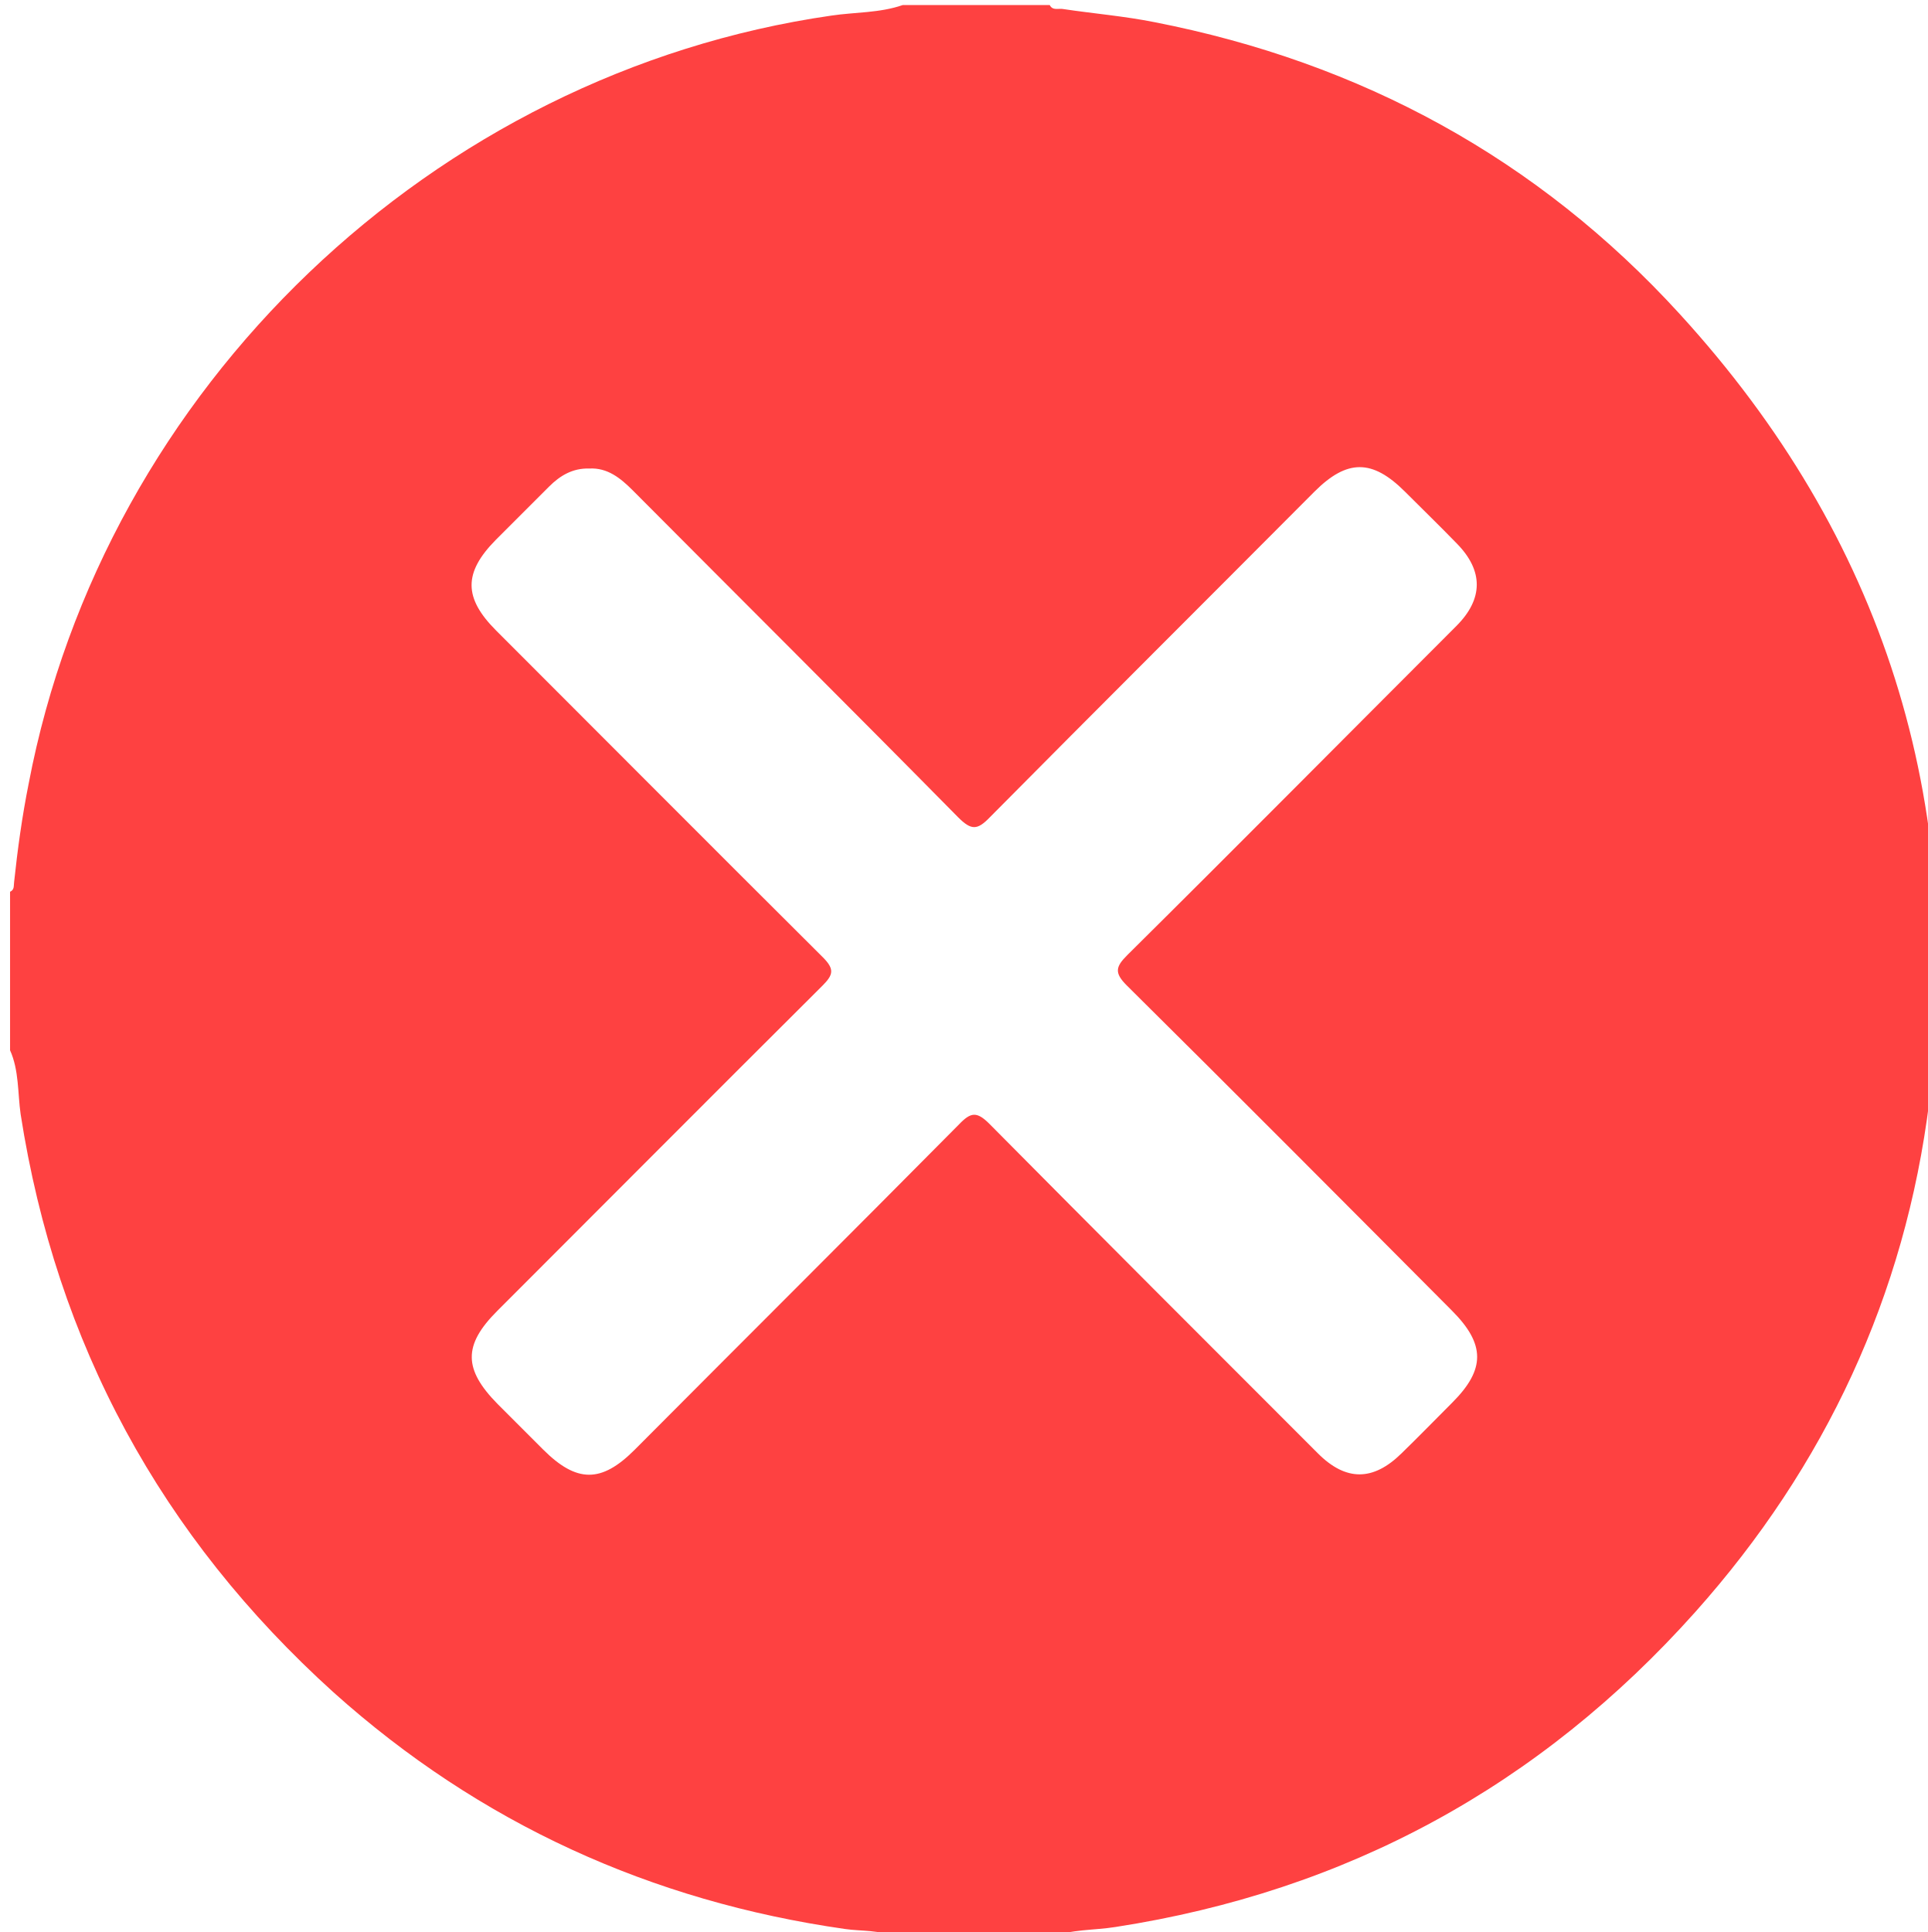
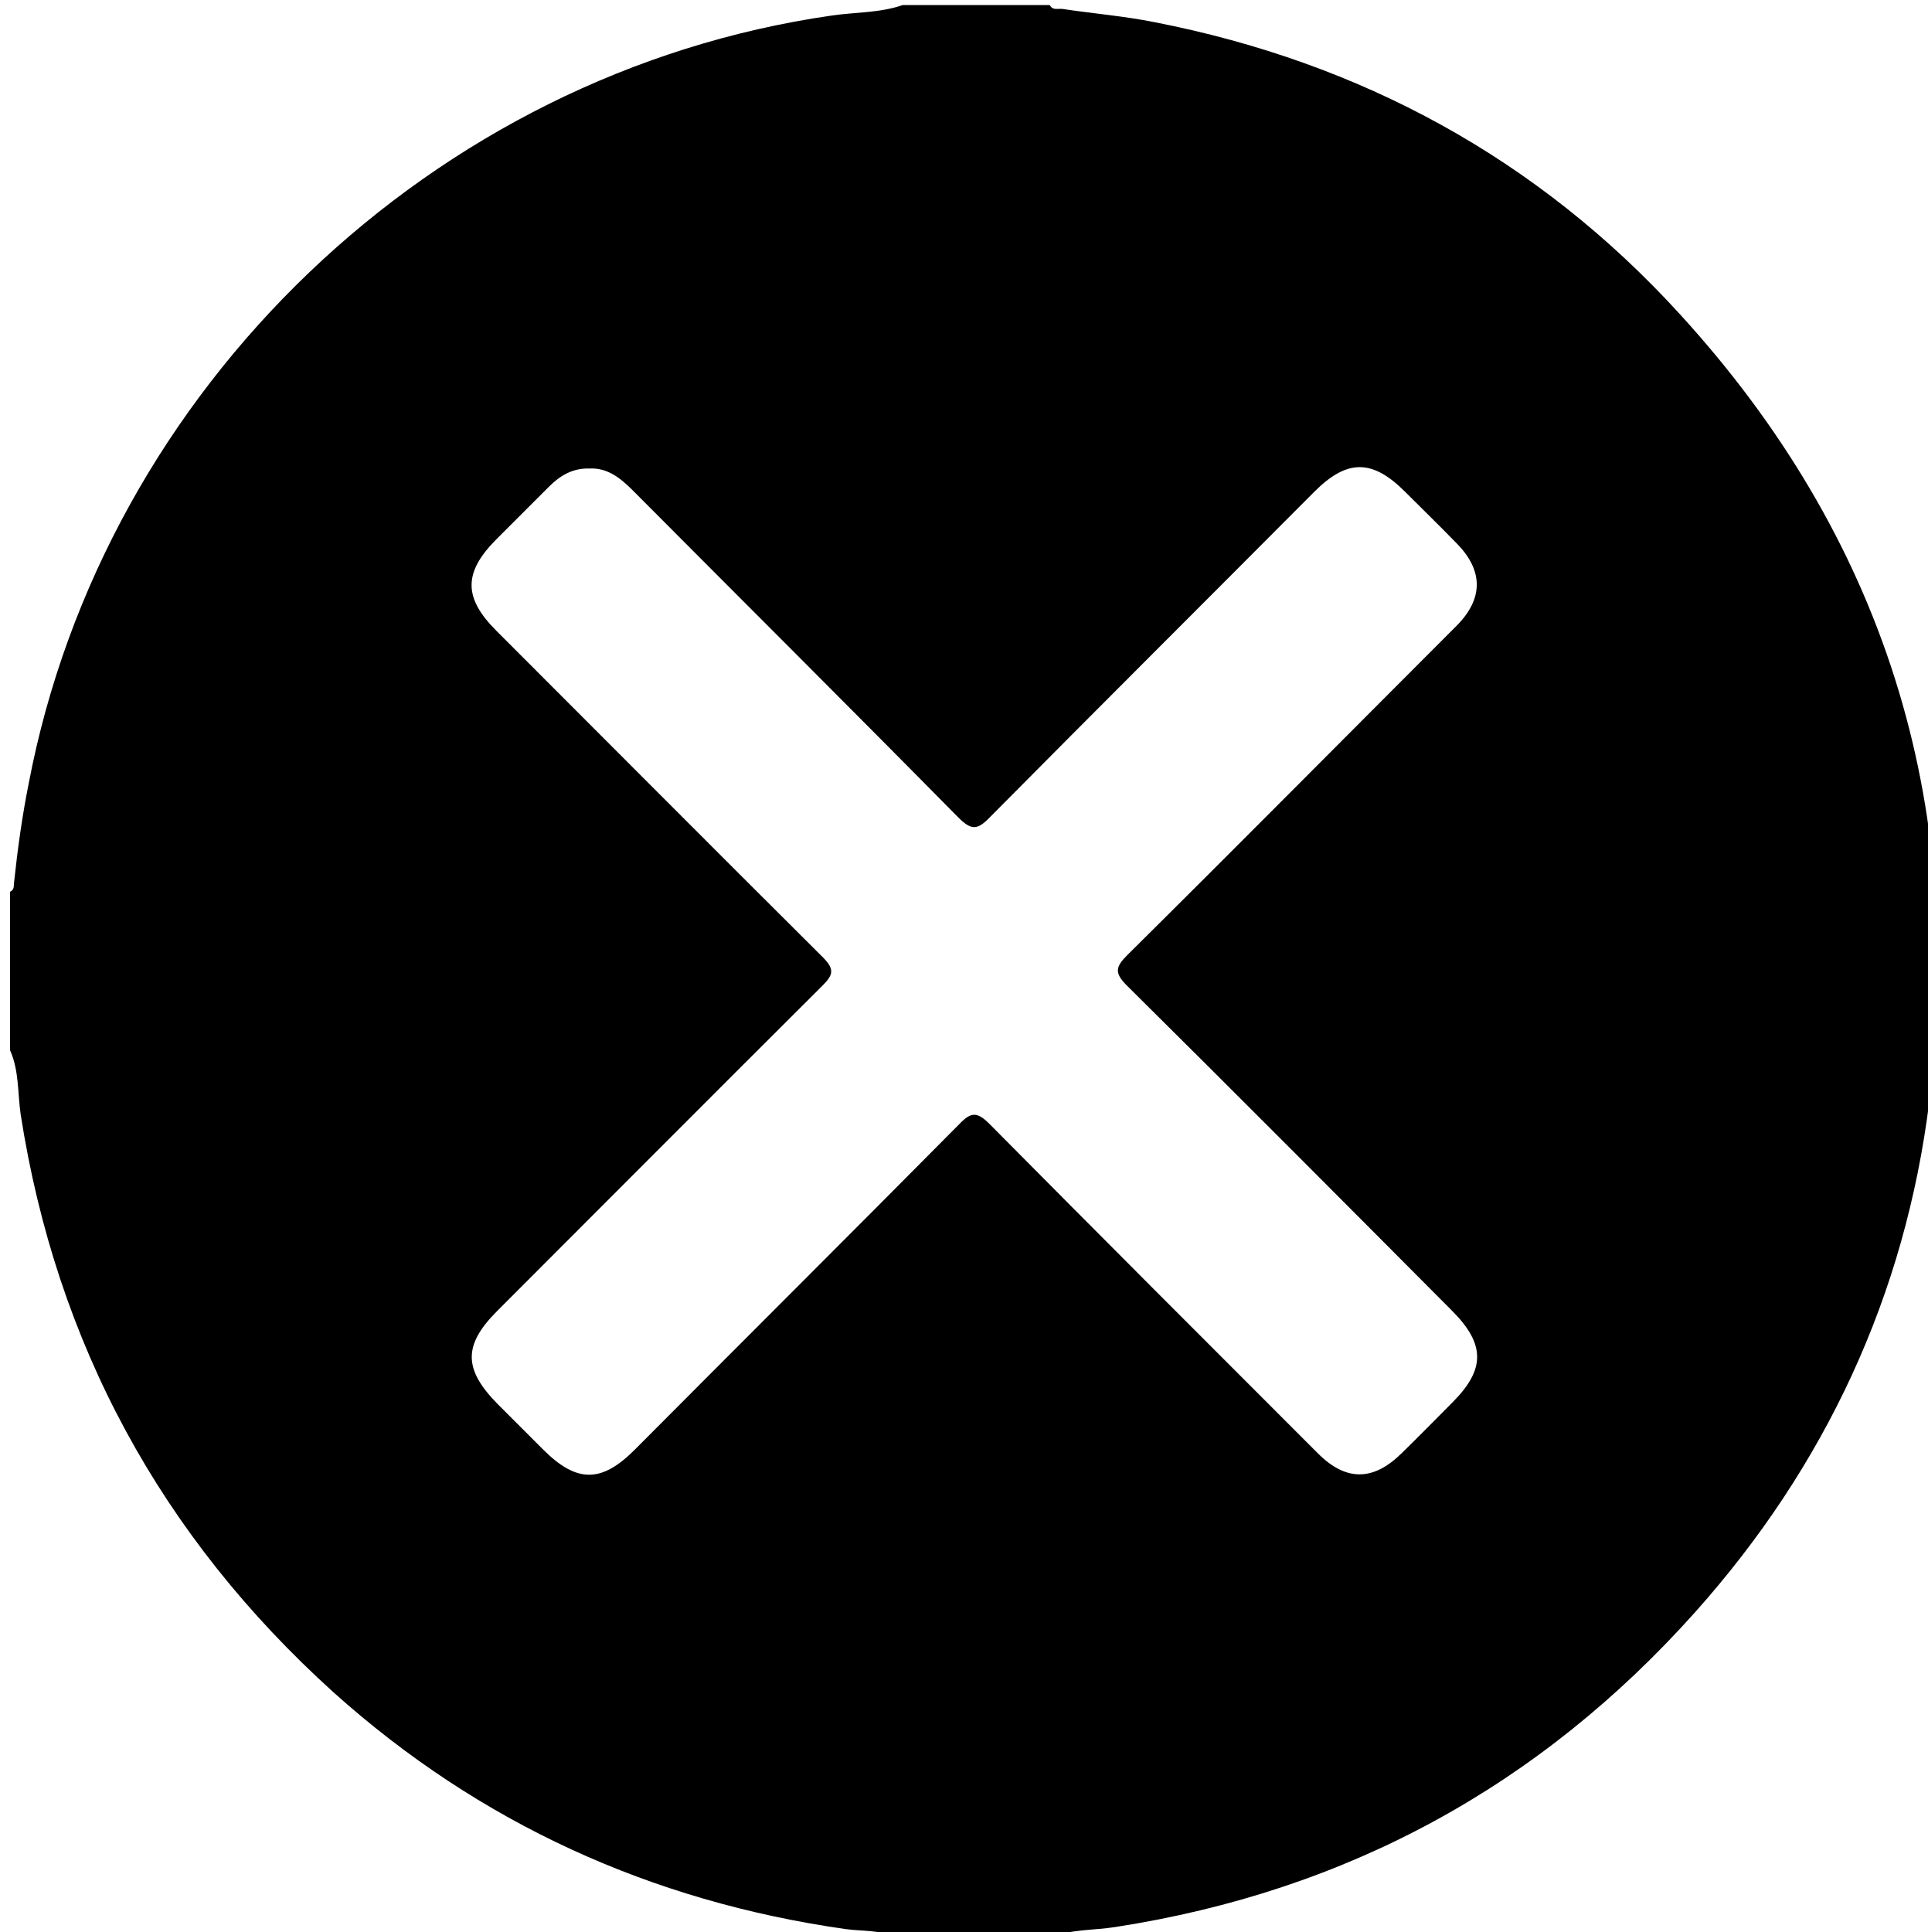
<svg xmlns="http://www.w3.org/2000/svg" version="1.1" id="Layer_1" x="0px" y="0px" viewBox="0 0 383 383.9" style="enable-background:new 0 0 383 383.9;" xml:space="preserve">
  <style type="text/css">
- 	.st0{fill:#FE4141;}
</style>
  <g>
    <path class="st0" d="M2,208.7c0-10.5,0-21,0-31.5c0.9-0.4,0.7-1.2,0.8-1.9c0.7-6.6,1.6-13.1,2.9-19.6C20.7,77,86.1,14.5,165.2,3.1   c4.7-0.7,9.6-0.5,14.2-2.1c9.7,0,19.5,0,29.2,0c0.6,1.2,1.8,0.6,2.7,0.8c6,0.9,12.1,1.4,18.1,2.6c41,8,76.2,27.1,104.4,58   c40.5,44.3,57,96.8,49.6,156.4c-4.8,38.6-20.7,72.6-46.5,101.5c-30.9,34.6-69.3,55.5-115.2,62.6c-4.3,0.7-8.8,0.4-13,2.1   c-10.2,0-20.5,0-30.7,0c-3.2-1.6-6.7-1.2-10.1-1.7c-38.5-5.5-72.6-21-101.6-47C32,305.3,11.2,267,4.1,221.4   C3.5,217.2,3.8,212.7,2,208.7z M117.1,93.1c-3.3-0.1-5.8,1.4-8,3.6c-3.5,3.5-7.1,7.1-10.6,10.6c-6.4,6.5-6.4,11.5,0.1,18   c21.6,21.6,43.2,43.3,64.9,64.9c2.4,2.4,2.1,3.5-0.1,5.7c-21.6,21.5-43.1,43.1-64.6,64.6c-6.8,6.8-6.7,11.6,0.1,18.5c3,3,6,6,9,9   c6.7,6.7,11.6,6.7,18.2,0.1c21.5-21.6,43.1-43.1,64.5-64.7c2.3-2.4,3.5-2.6,6-0.1c21.7,21.9,43.5,43.7,65.3,65.5   c5.6,5.6,11,5.5,16.6,0c3.4-3.3,6.7-6.7,10.1-10.1c6.6-6.6,6.6-11.6-0.1-18.3c-21.5-21.6-43-43.2-64.6-64.6c-2.5-2.5-2.2-3.7,0.1-6   c21.9-21.7,43.6-43.6,65.4-65.4c5.4-5.4,5.4-11,0.1-16.4c-3.4-3.5-6.9-6.9-10.3-10.3c-6.5-6.5-11.5-6.5-18,0   c-21.5,21.6-43.1,43.1-64.5,64.7c-2.5,2.6-3.7,2.6-6.3,0c-21.5-21.8-43.1-43.3-64.7-65C123.3,95,120.7,92.9,117.1,93.1z" />
  </g>
</svg>
